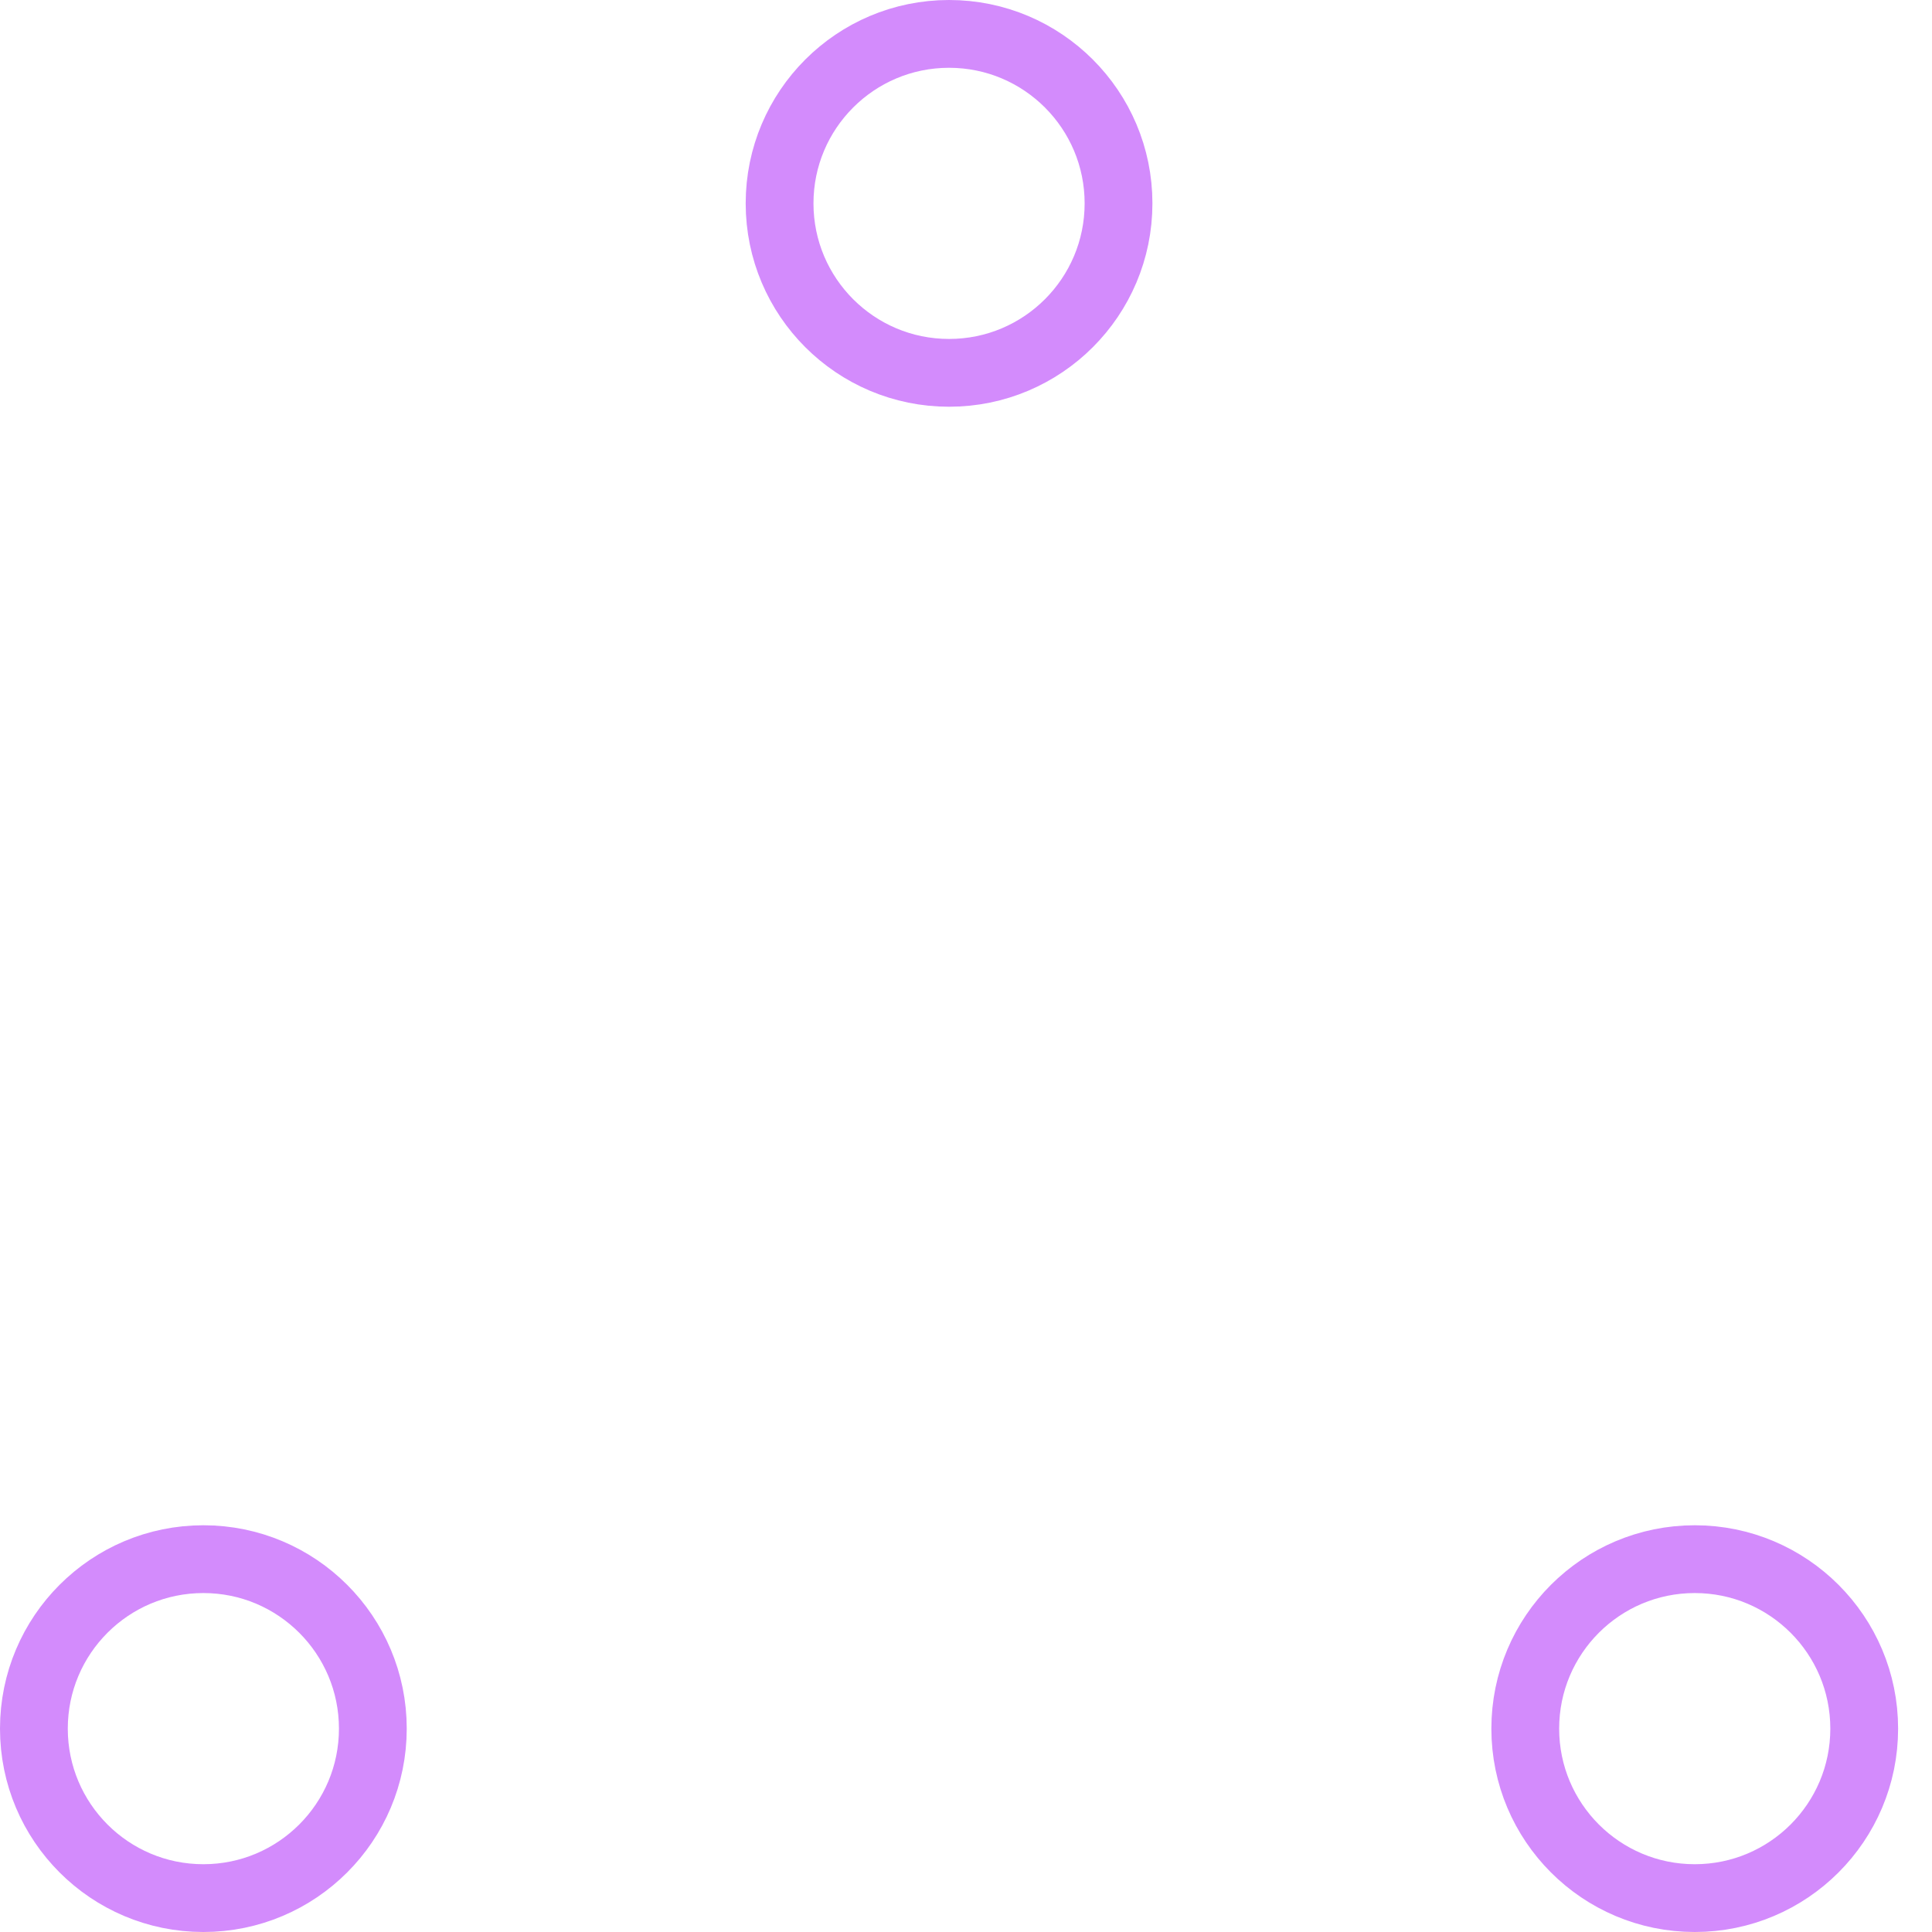
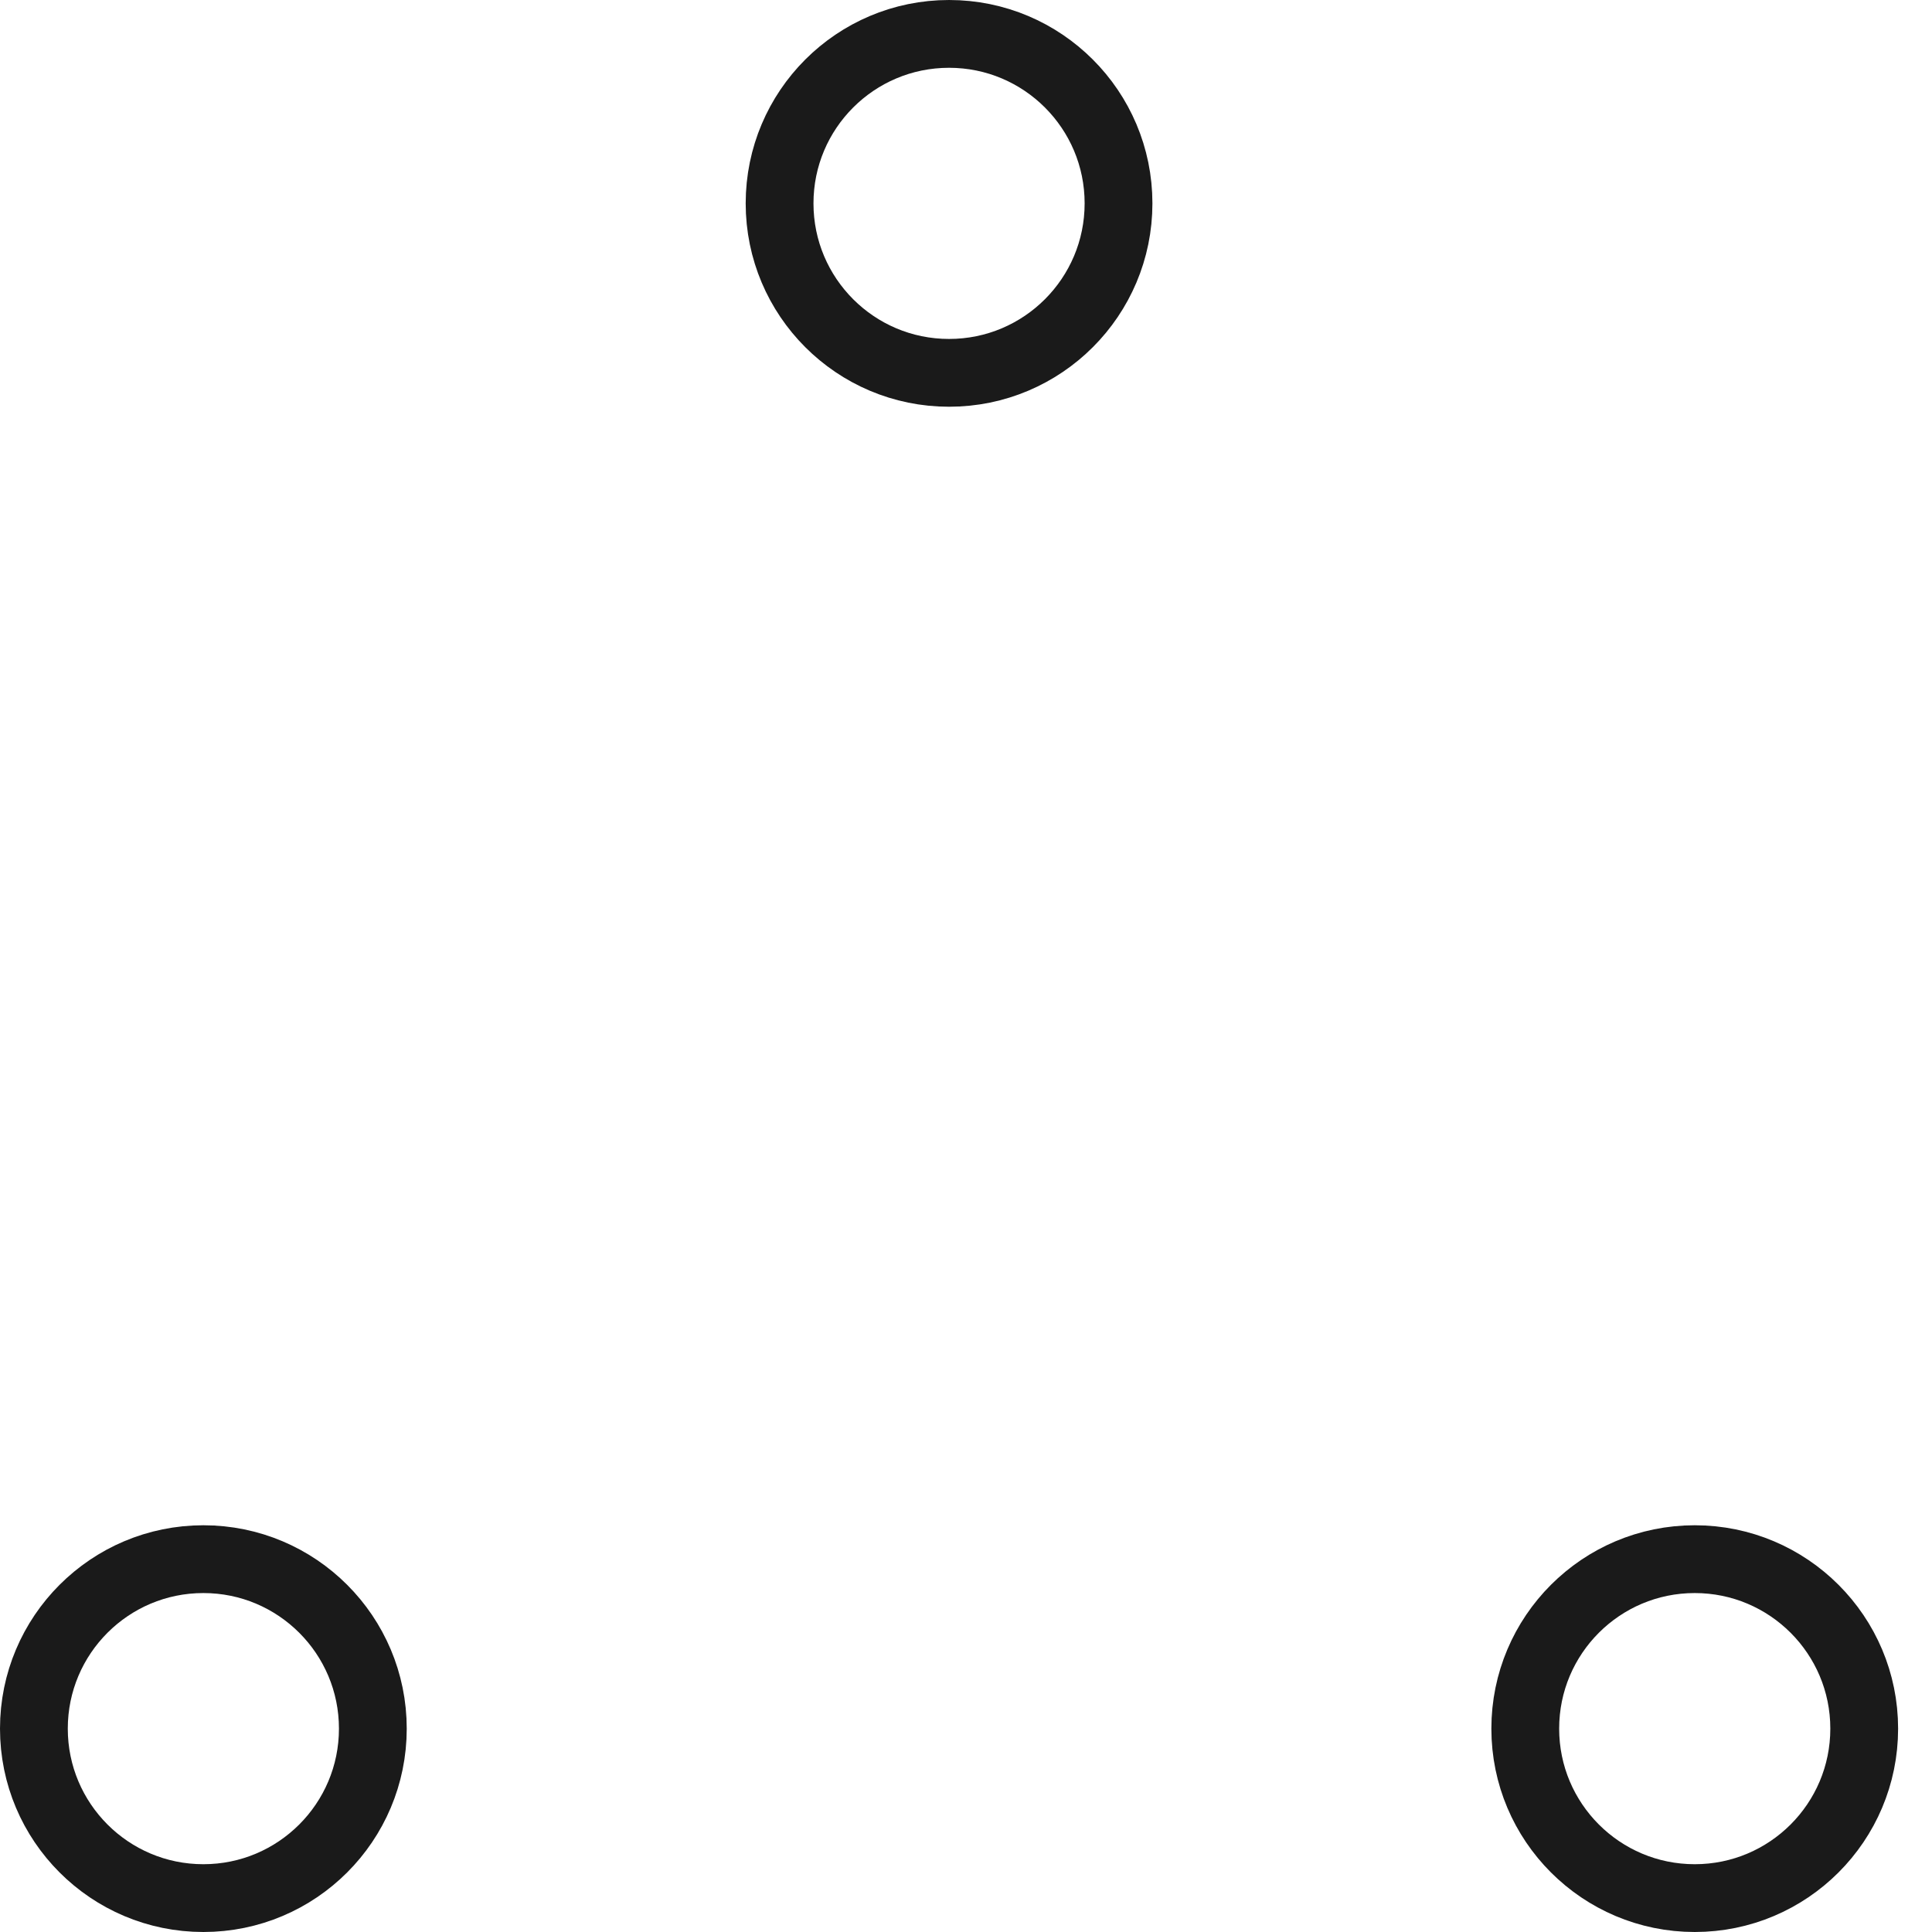
- <svg xmlns="http://www.w3.org/2000/svg" width="80" height="80" viewBox="0 0 57 57" stroke="#d38bfc">
+ <svg xmlns="http://www.w3.org/2000/svg" width="80" height="80" viewBox="0 0 57 57" stroke="#1a1a1a">
  <g fill="none" fill-rule="evenodd">
    <g transform="translate(1 1)" stroke-width="2">
      <circle cx="5" cy="50" r="5">
        <animate attributeName="cy" begin="0s" dur="2.2s" values="50;5;50;50" calcMode="linear" repeatCount="indefinite" />
        <animate attributeName="cx" begin="0s" dur="2.2s" values="5;27;49;5" calcMode="linear" repeatCount="indefinite" />
      </circle>
      <circle cx="27" cy="5" r="5">
        <animate attributeName="cy" begin="0s" dur="2.2s" from="5" to="5" values="5;50;50;5" calcMode="linear" repeatCount="indefinite" />
        <animate attributeName="cx" begin="0s" dur="2.2s" from="27" to="27" values="27;49;5;27" calcMode="linear" repeatCount="indefinite" />
      </circle>
      <circle cx="49" cy="50" r="5">
        <animate attributeName="cy" begin="0s" dur="2.2s" values="50;50;5;50" calcMode="linear" repeatCount="indefinite" />
        <animate attributeName="cx" from="49" to="49" begin="0s" dur="2.2s" values="49;5;27;49" calcMode="linear" repeatCount="indefinite" />
      </circle>
    </g>
  </g>
</svg>
